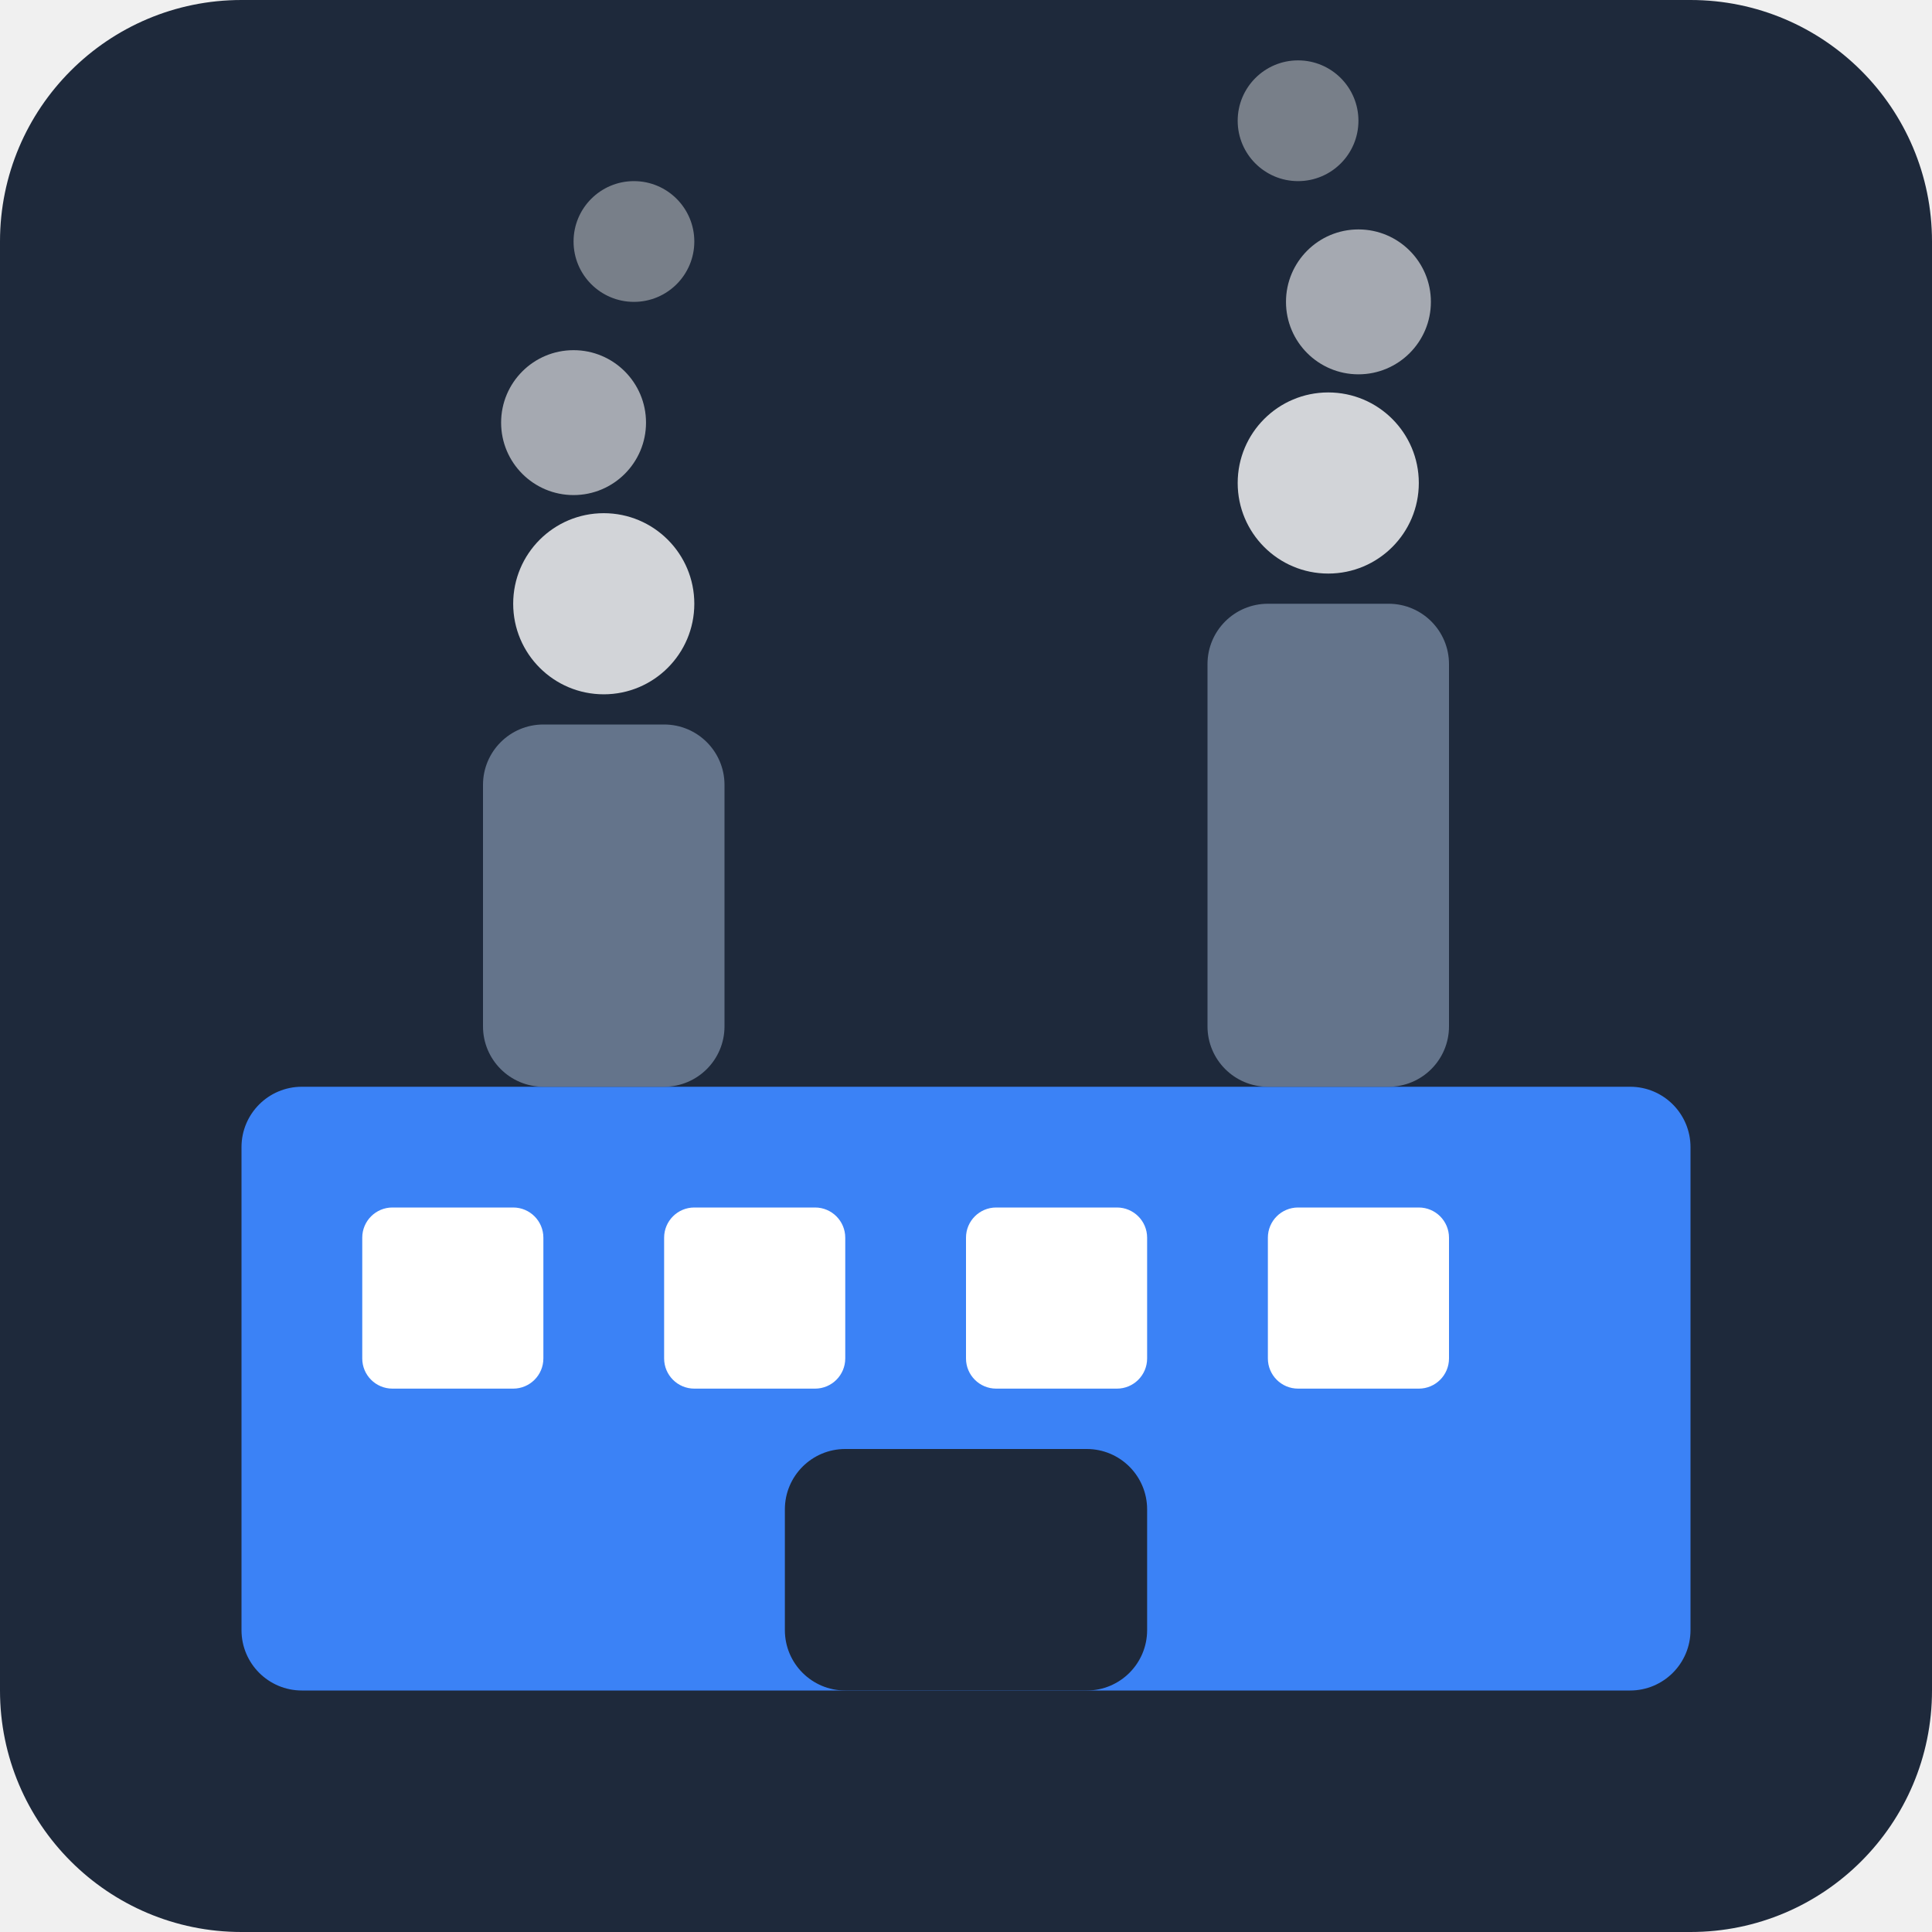
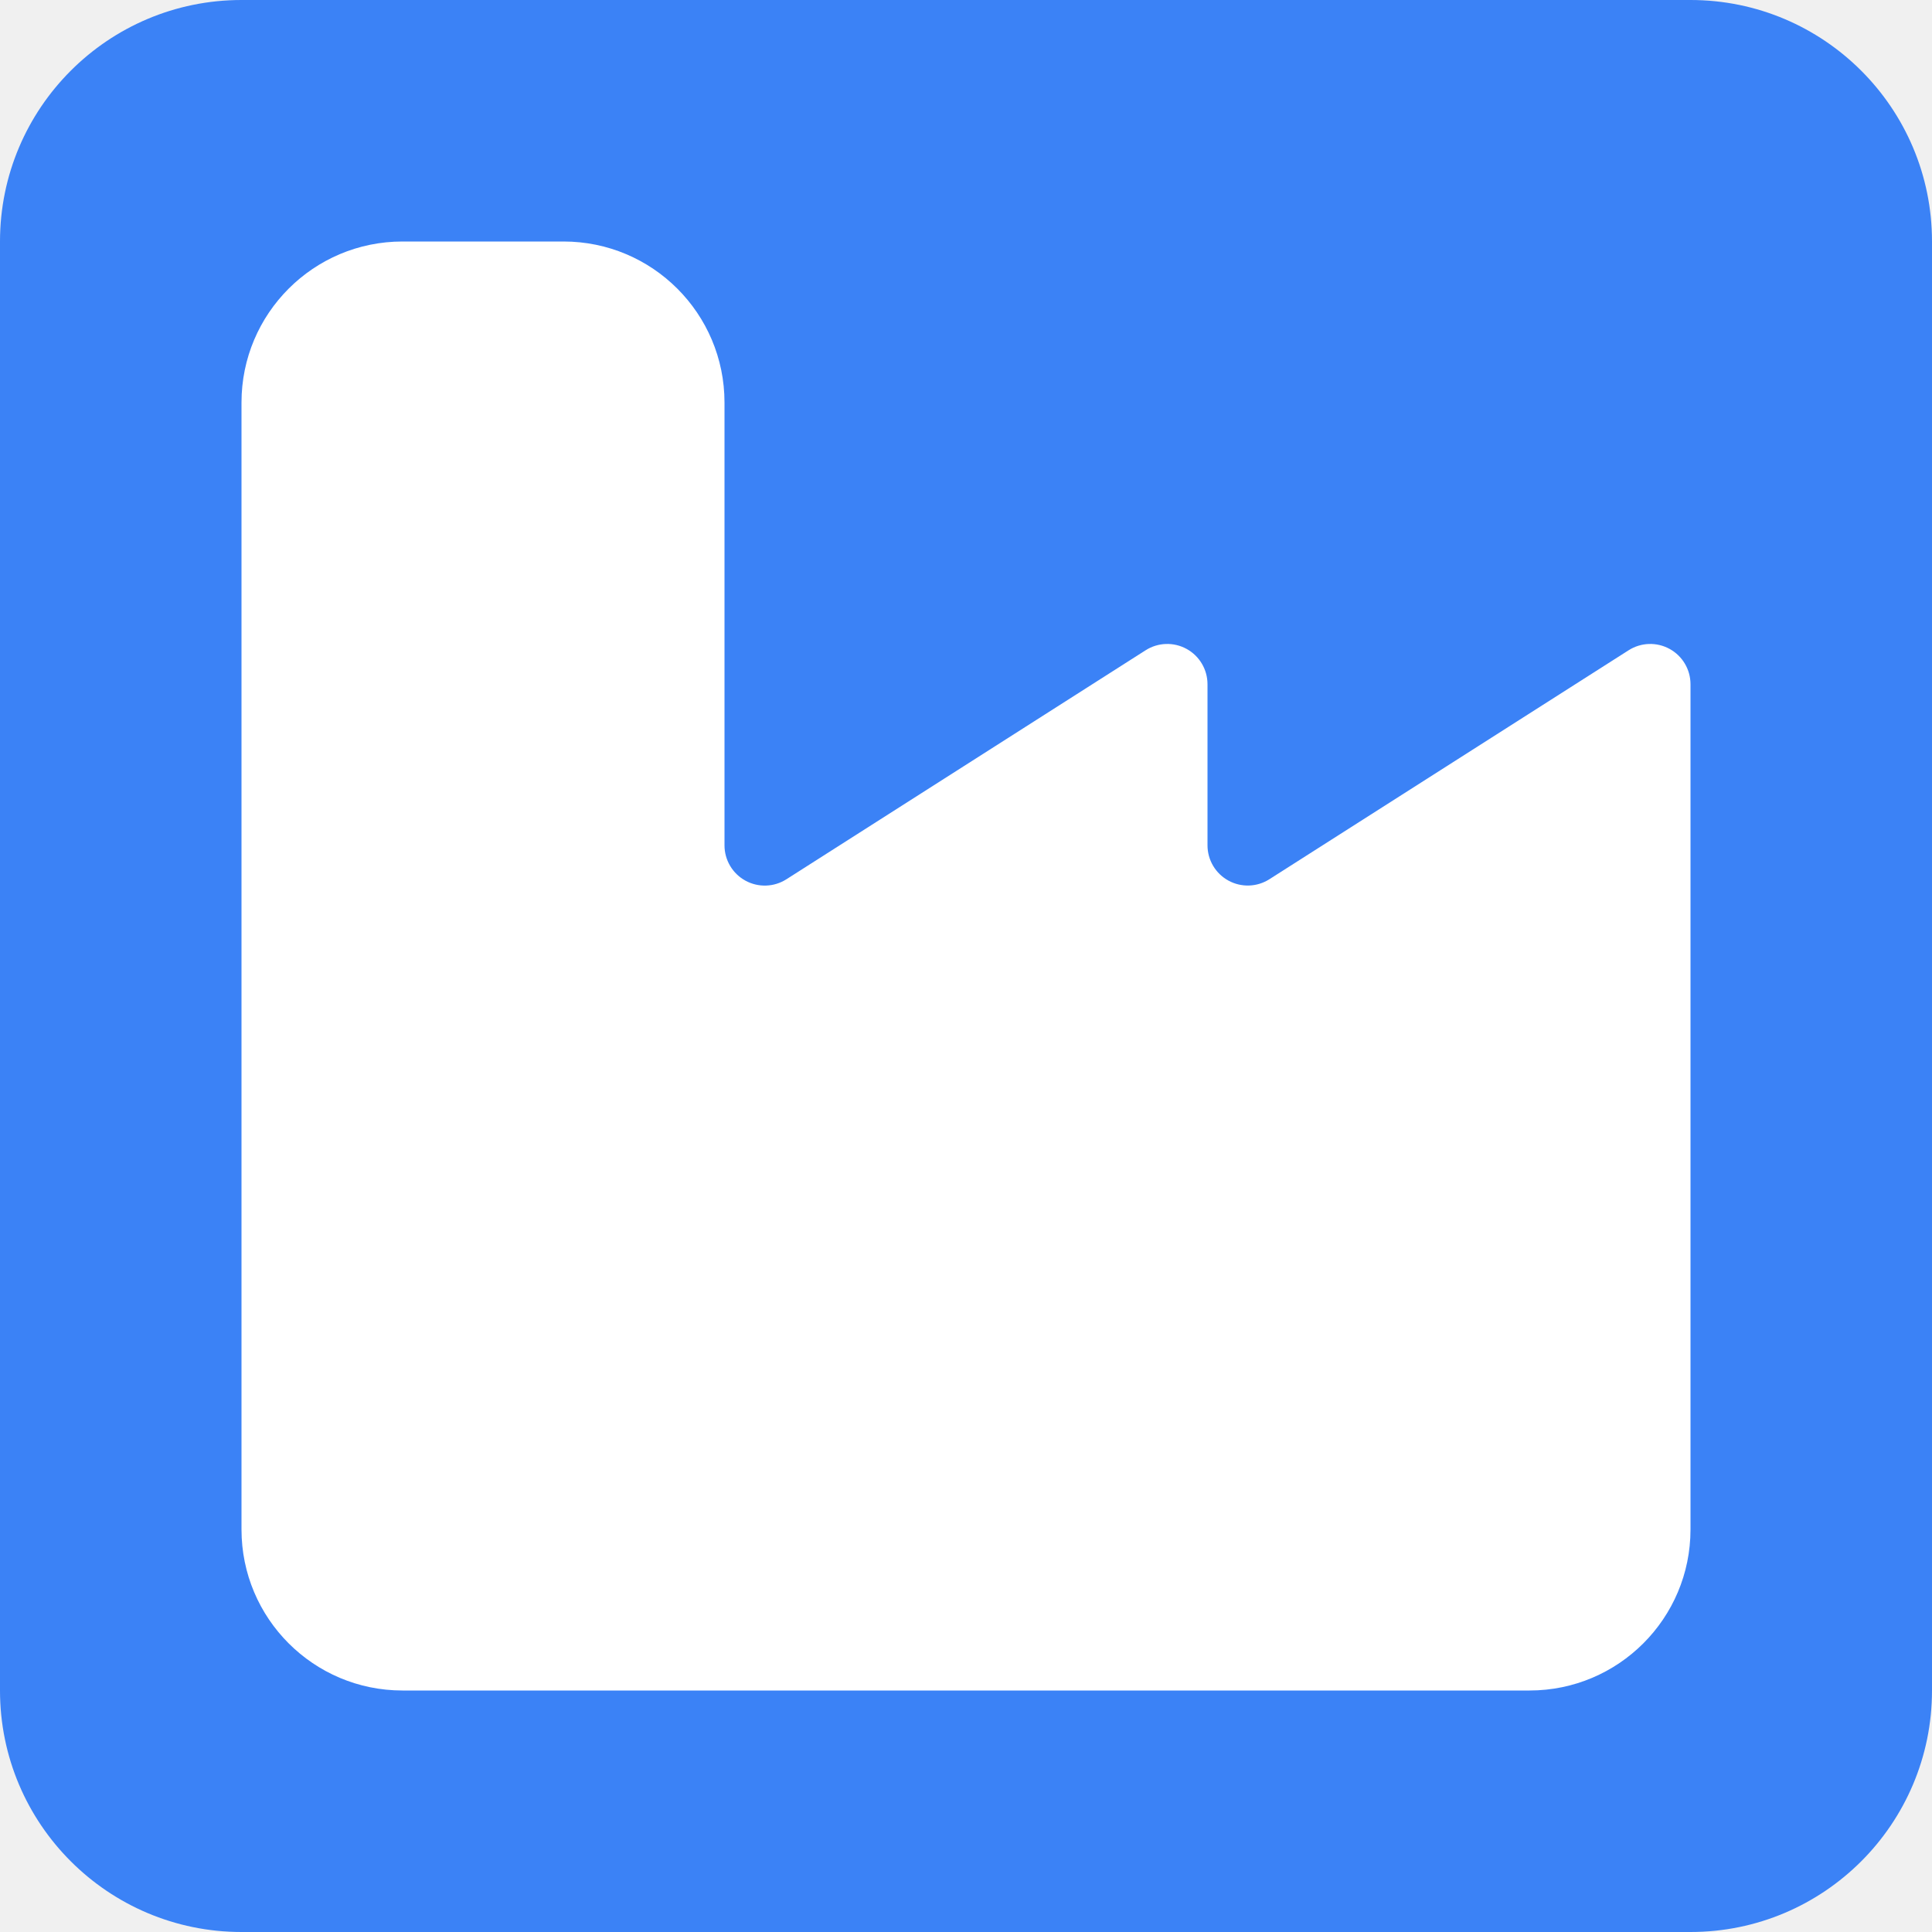
- <svg xmlns="http://www.w3.org/2000/svg" viewBox="0 0 32 32" fill="none">
-   <rect width="32" height="32" rx="4" fill="#1e293b" />
-   <rect x="4" y="18" width="24" height="10" rx="1" fill="#3b82f6" />
-   <rect x="8" y="12" width="4" height="6" rx="1" fill="#64748b" />
-   <rect x="20" y="10" width="4" height="8" rx="1" fill="#64748b" />
-   <circle cx="10" cy="10" r="1.5" fill="#ffffff" opacity="0.8" />
-   <circle cx="9.5" cy="7" r="1.2" fill="#ffffff" opacity="0.6" />
-   <circle cx="10.5" cy="4" r="1" fill="#ffffff" opacity="0.4" />
-   <circle cx="22" cy="8" r="1.5" fill="#ffffff" opacity="0.8" />
-   <circle cx="22.5" cy="5" r="1.2" fill="#ffffff" opacity="0.6" />
-   <circle cx="21.5" cy="2" r="1" fill="#ffffff" opacity="0.4" />
-   <rect x="6" y="20" width="3" height="3" rx="0.5" fill="#ffffff" />
-   <rect x="11" y="20" width="3" height="3" rx="0.5" fill="#ffffff" />
-   <rect x="16" y="20" width="3" height="3" rx="0.5" fill="#ffffff" />
-   <rect x="21" y="20" width="3" height="3" rx="0.5" fill="#ffffff" />
-   <rect x="13" y="24" width="6" height="4" rx="1" fill="#1e293b" />
+ <svg xmlns="http://www.w3.org/2000/svg" viewBox="0 0 24 24" fill="none">
+   <rect width="24" height="24" rx="3" fill="#3b82f6" />
+   <path d="M3 19a2 2 0 0 0 2 2h14a2 2 0 0 0 2-2V8.5a.5.5 0 0 0-.769-.422l-4.462 2.844A.5.5 0 0 1 15 10.5v-2a.5.5 0 0 0-.769-.422L9.77 10.922A.5.5 0 0 1 9 10.5V5a2 2 0 0 0-2-2H5a2 2 0 0 0-2 2z" fill="#ffffff" />
</svg>
